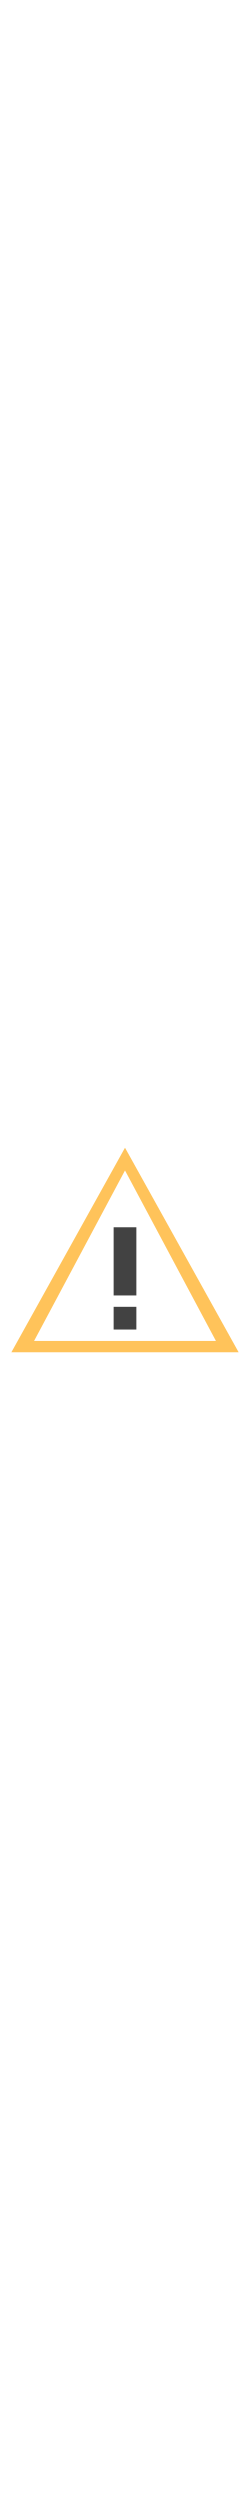
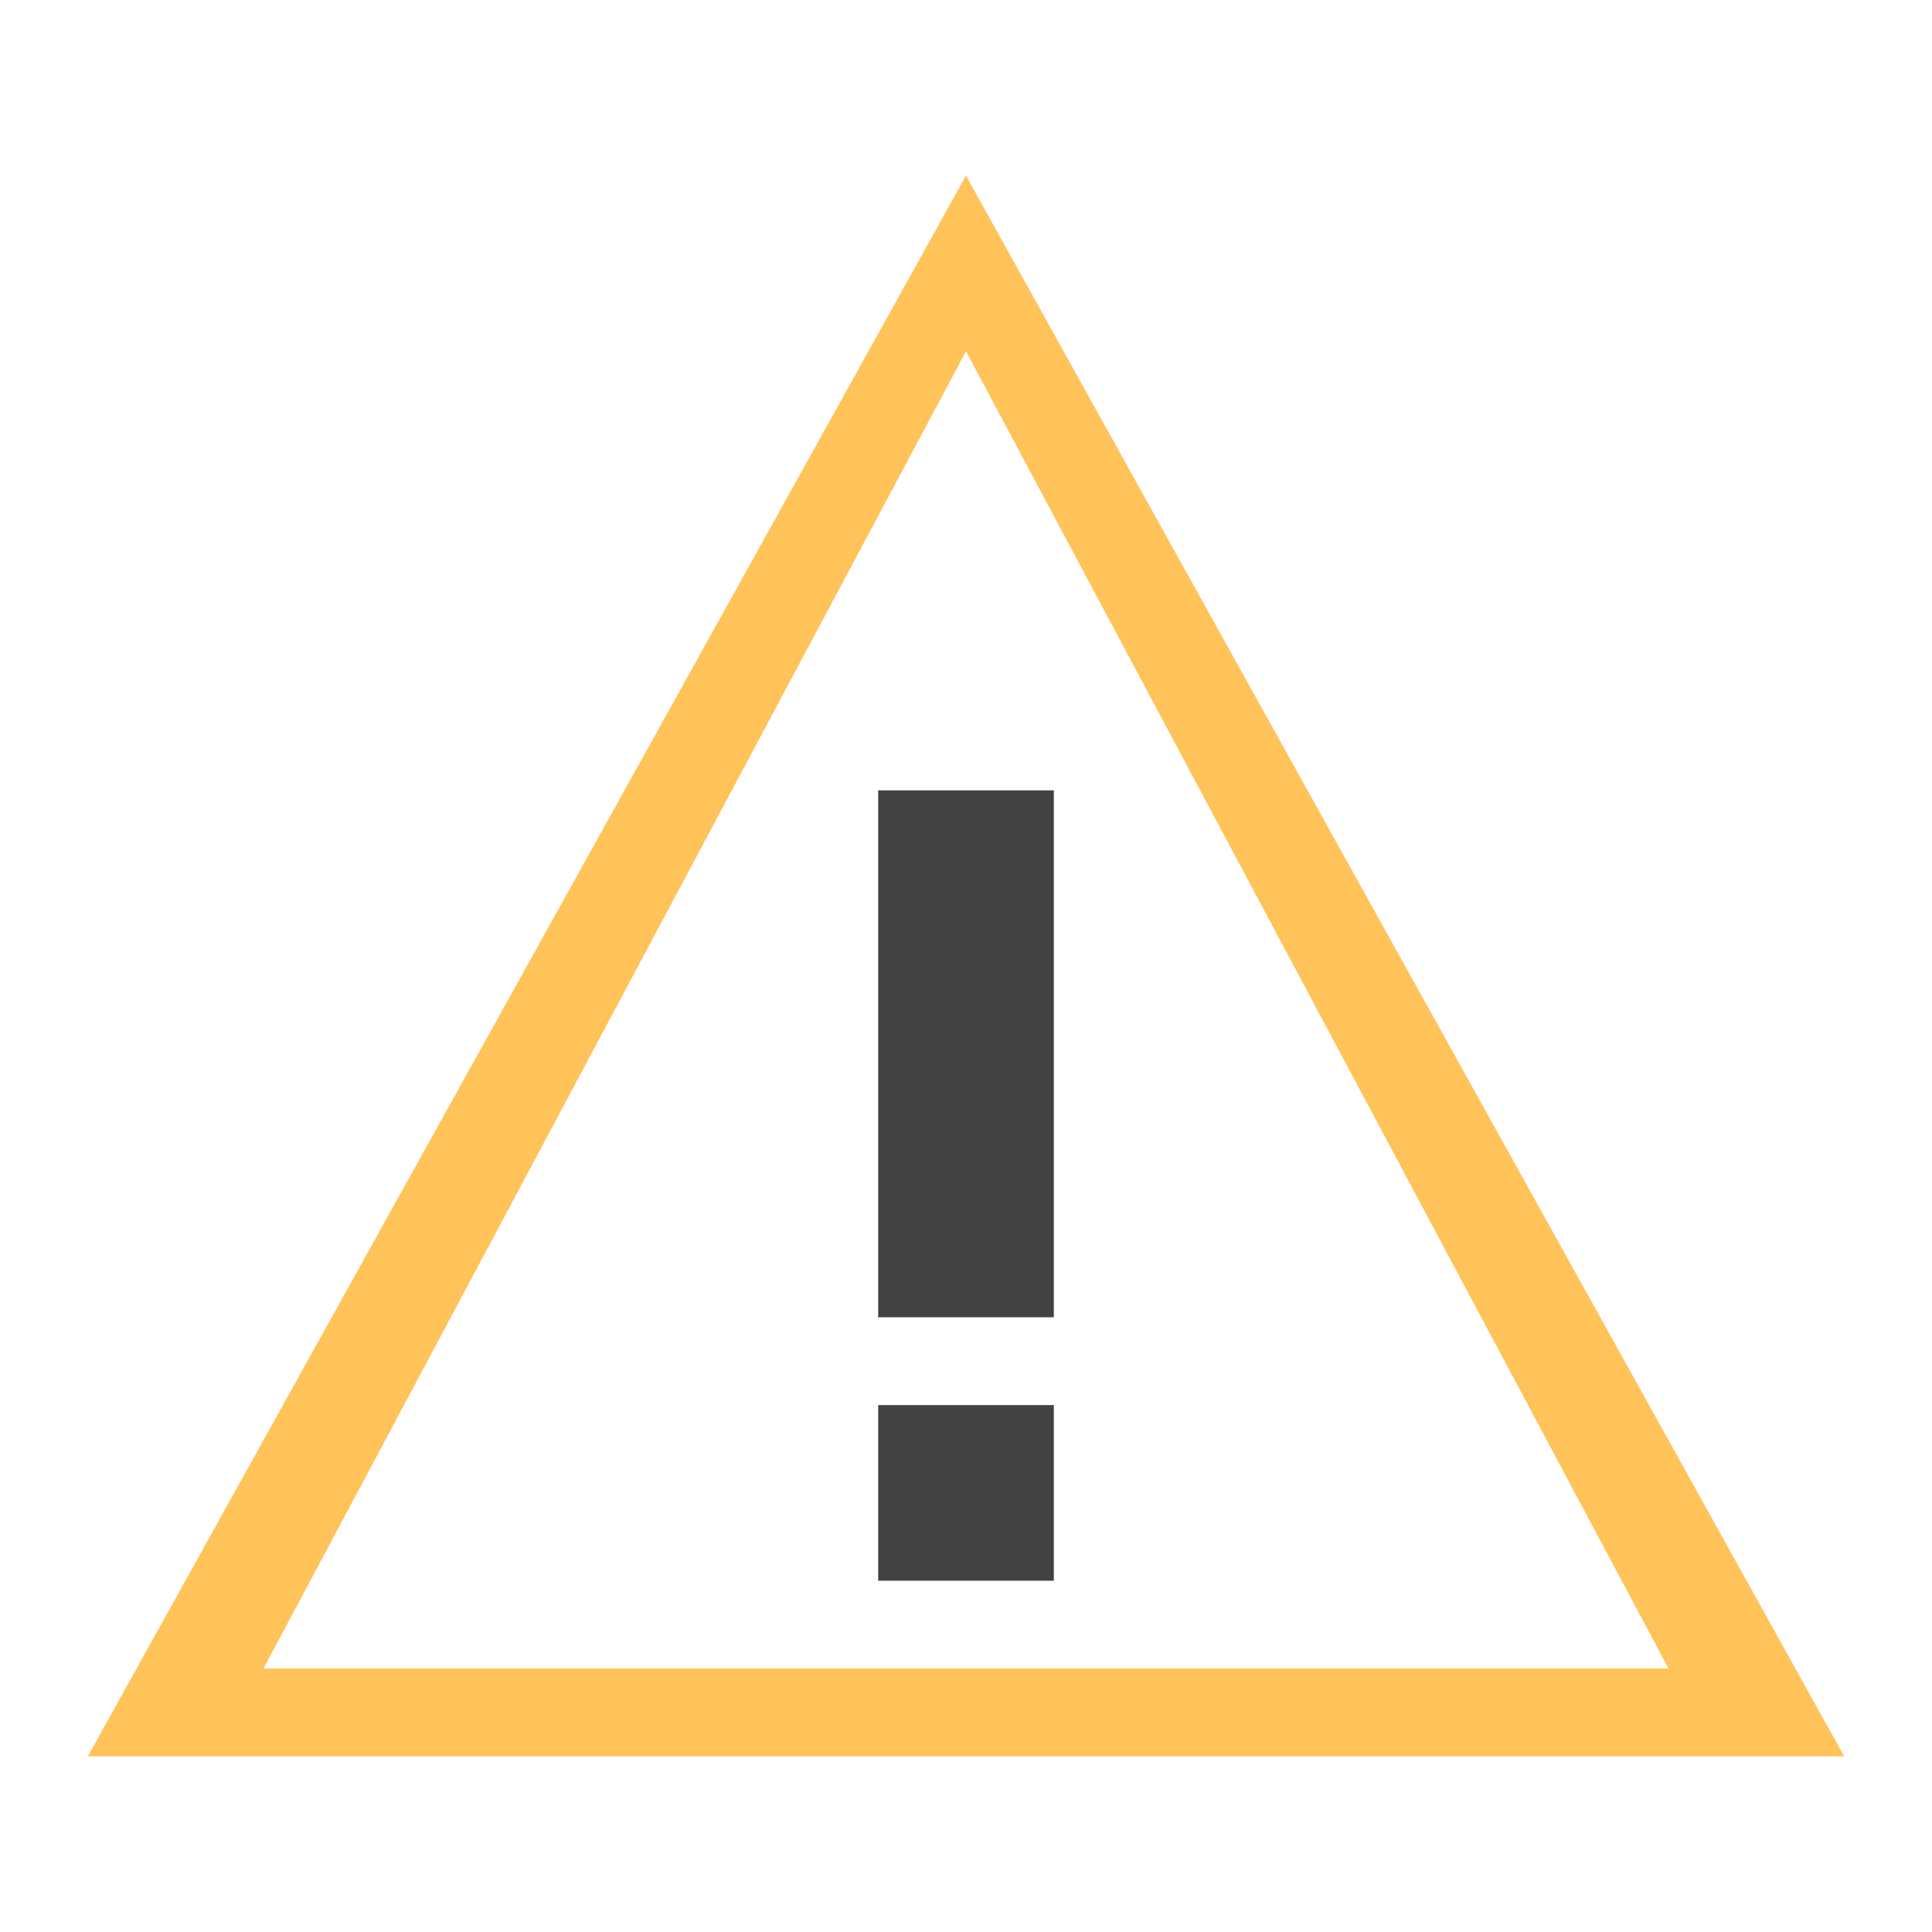
- <svg xmlns="http://www.w3.org/2000/svg" xmlns:xlink="http://www.w3.org/1999/xlink" width="80px" height="800px" viewBox="0 0 22 22" id="svg2" version="1.1">
+ <svg xmlns="http://www.w3.org/2000/svg" xmlns:xlink="http://www.w3.org/1999/xlink" width="80px" height="80px" viewBox="0 0 22 22" id="svg2" version="1.1">
  <defs id="defs4">
    <linearGradient gradientUnits="userSpaceOnUse" y2="2" x2="16" y1="30" x1="16" id="linearGradient4144" xlink:href="#linearGradient4155" gradientTransform="matrix(1.66667 0 0 -1.66667 -15.667 1064.696)" />
    <linearGradient id="linearGradient4155">
      <stop style="stop-color:#fcd994;stop-opacity:1" offset="0" id="stop4157" />
      <stop style="stop-color:#fff6e1;stop-opacity:1" offset="1" id="stop4159" />
    </linearGradient>
  </defs>
  <g id="layer1" transform="translate(0 -1030.362)">
    <path style="fill:#ffc35a;fill-opacity:1;stroke:none;stroke-width:1px;stroke-linecap:butt;stroke-linejoin:miter;stroke-opacity:1" d="m11 1032.362-10 18h20zm0 2 8 15H3z" id="path839" />
    <path style="fill:#373737;fill-opacity:.941;stroke:none;stroke-width:1px;stroke-linecap:butt;stroke-linejoin:miter;stroke-opacity:1" d="M10 1046.362h2v2h-2z" id="path844" />
    <path style="fill:#373737;fill-opacity:.941;stroke:none;stroke-width:1px;stroke-linecap:butt;stroke-linejoin:miter;stroke-opacity:1" d="M10 1045.362h2v-6h-2z" id="path846" />
  </g>
</svg>
